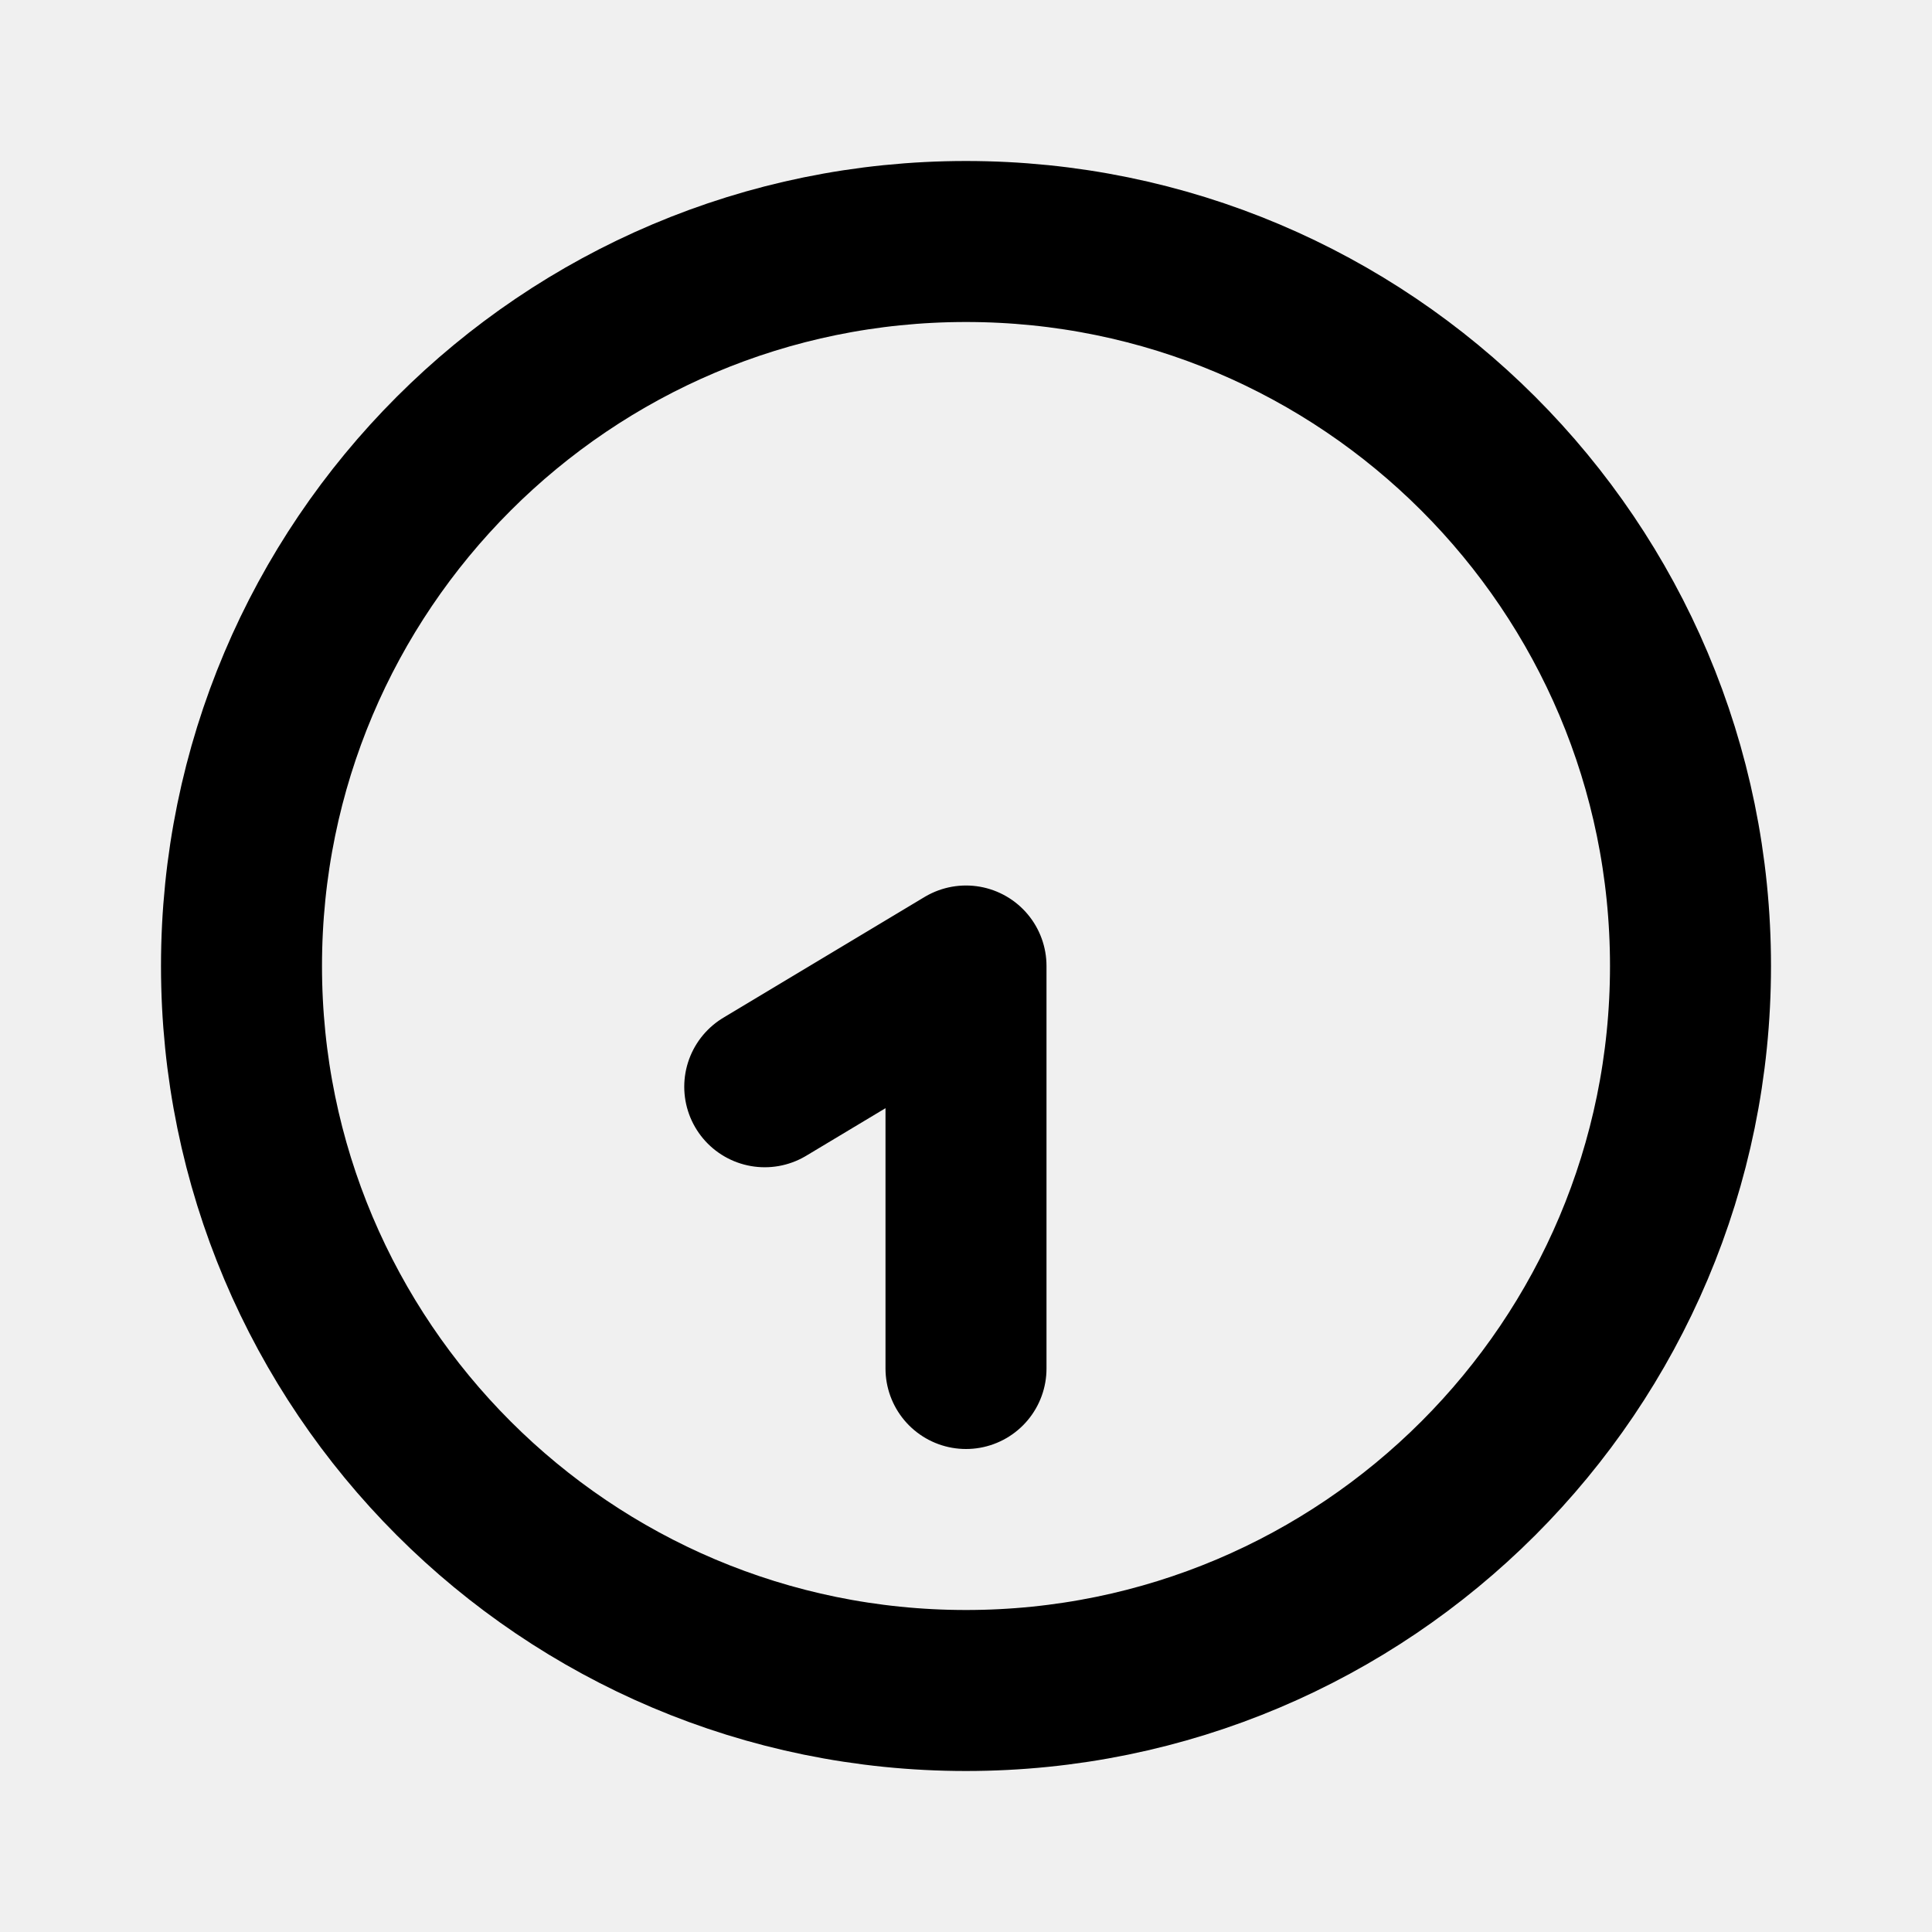
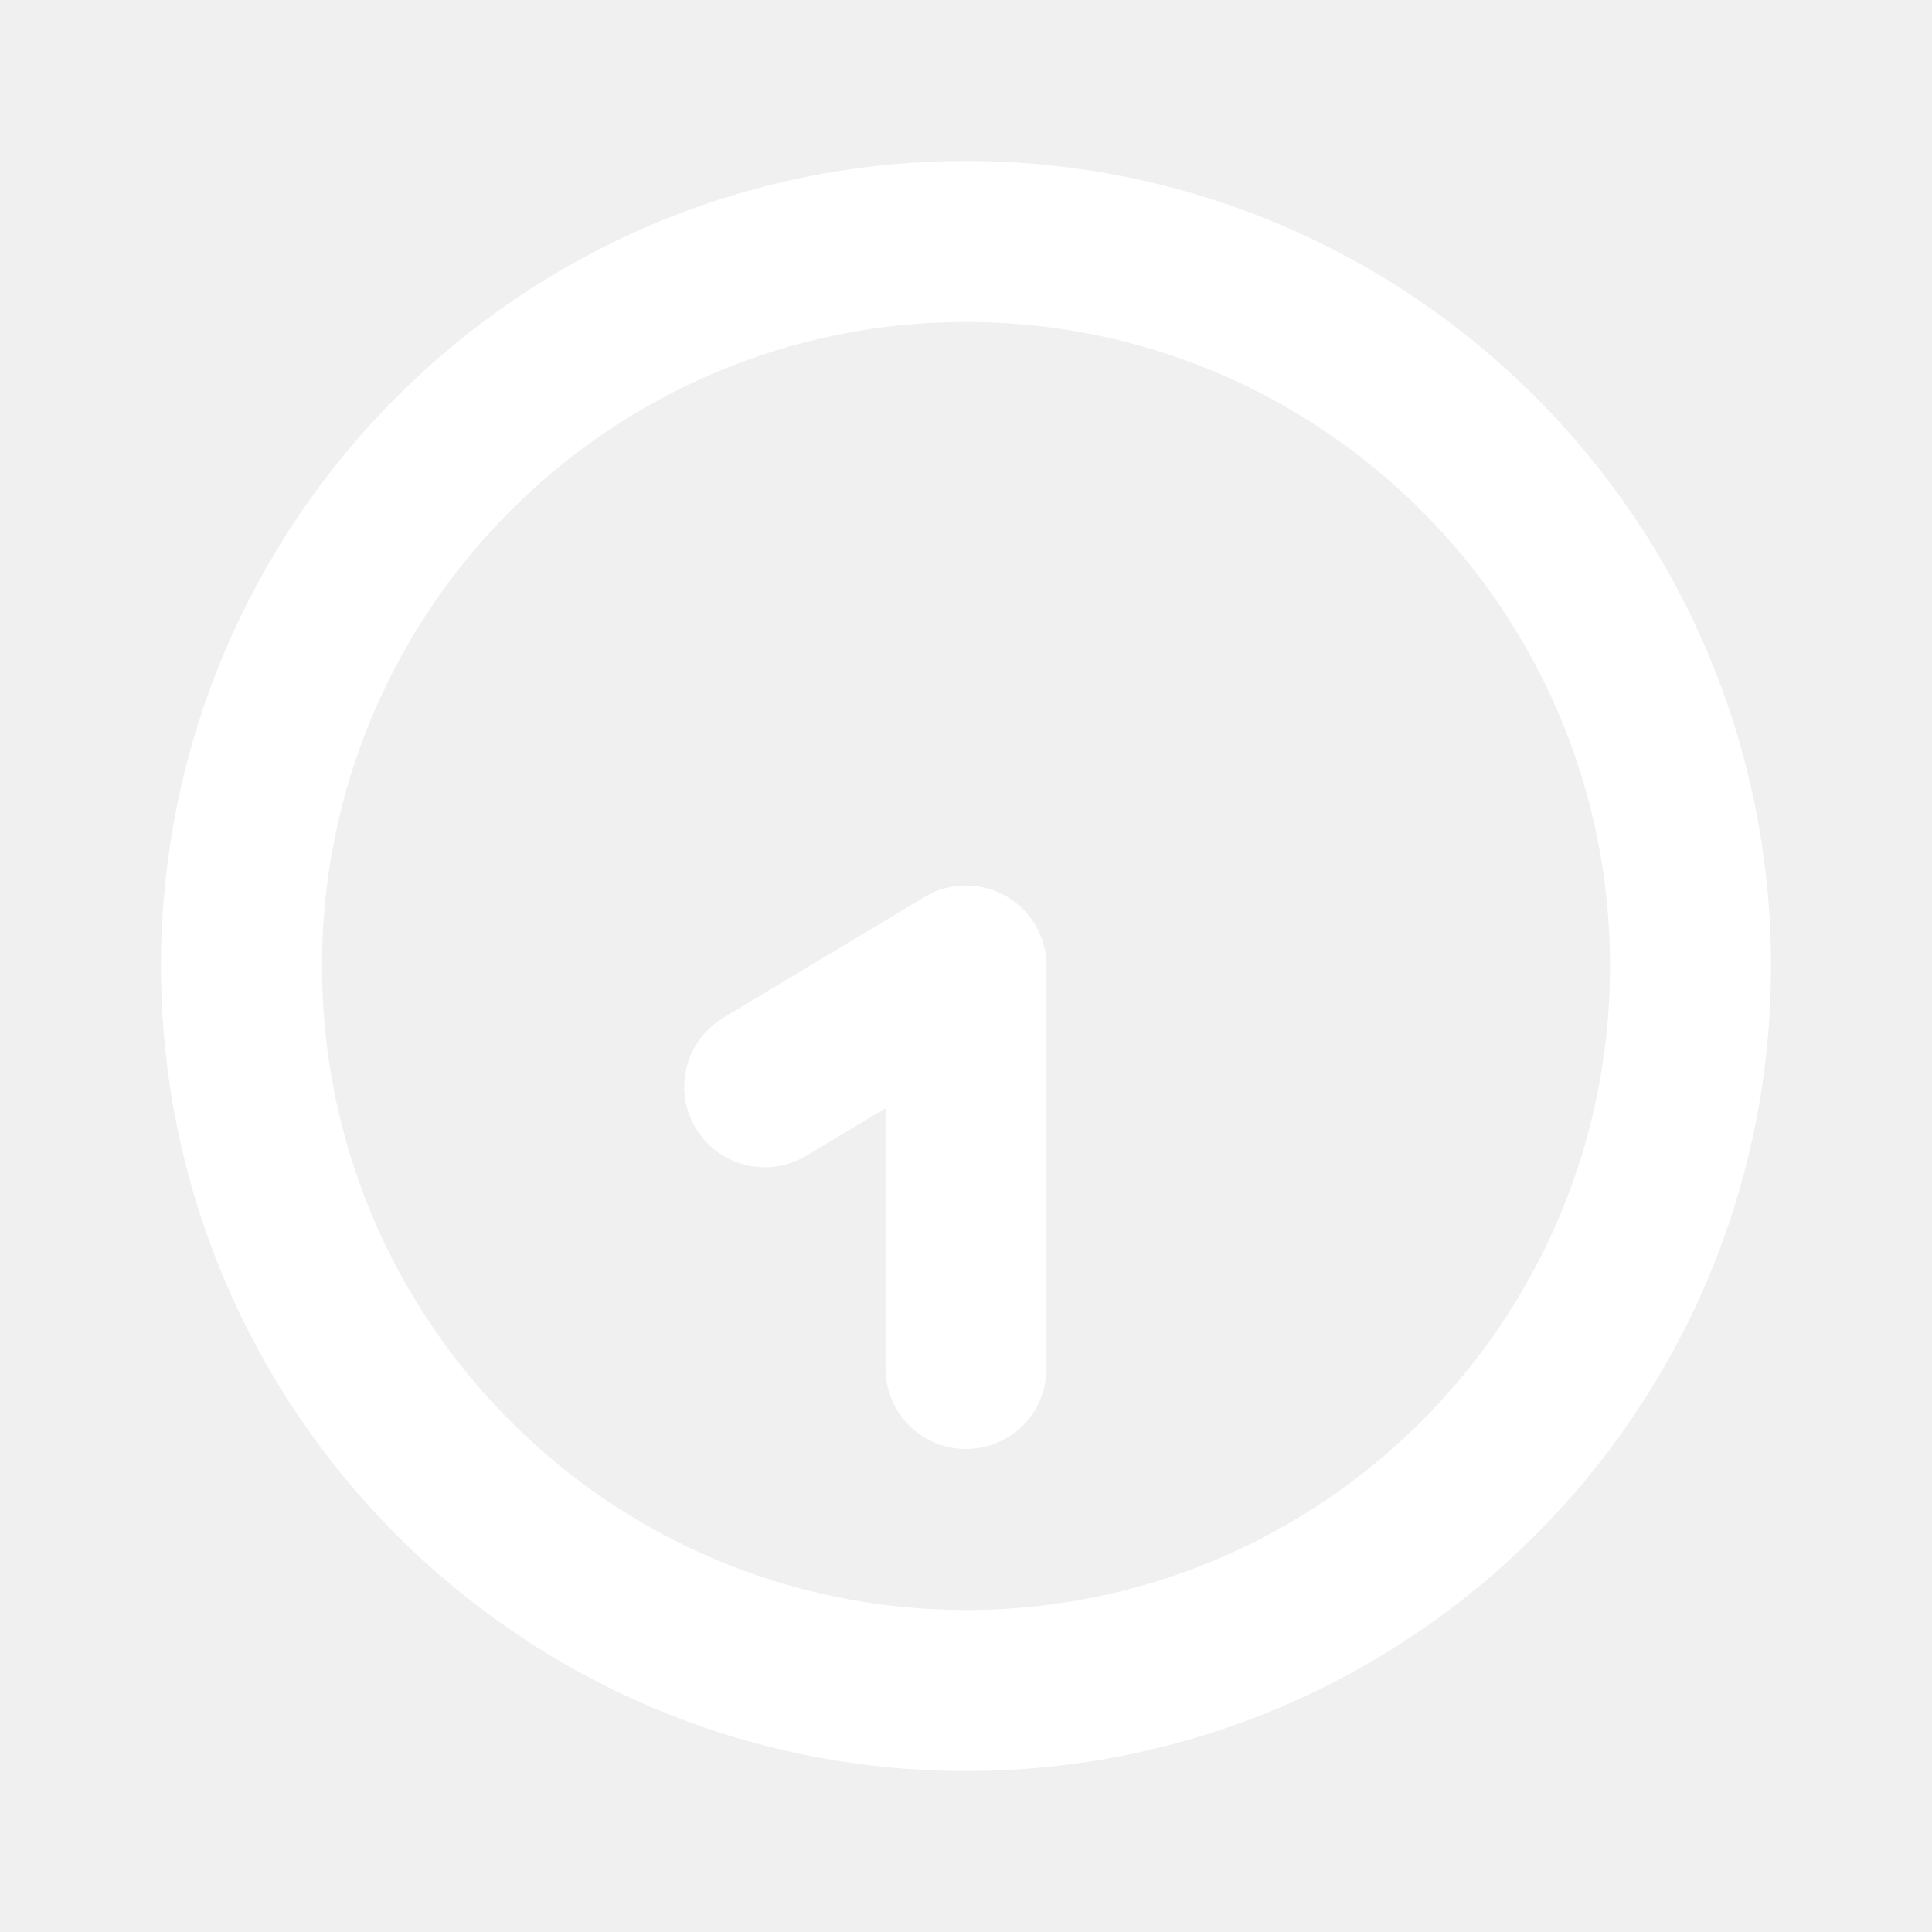
- <svg xmlns="http://www.w3.org/2000/svg" width="800px" height="800px" viewBox="0 0 24 24" fill="none">
-   <path d="M12 17V12L9.5 13.5M21 12C21 16.971 16.971 21 12 21C7.029 21 3 16.971 3 12C3 7.029 7.029 3 12 3C16.971 3 21 7.029 21 12Z" stroke="#000000" stroke-width="2" stroke-linecap="round" stroke-linejoin="round" />
+ <svg xmlns="http://www.w3.org/2000/svg" width="100%" height="100%" viewBox="0 0 24 24" fill="none">
+   <path d="M12 17V12L9.5 13.5M21 12C21 16.971 16.971 21 12 21C7.029 21 3 16.971 3 12C3 7.029 7.029 3 12 3C16.971 3 21 7.029 21 12Z" stroke="#ffffff" stroke-width="2" stroke-linecap="round" stroke-linejoin="round" />
</svg>
